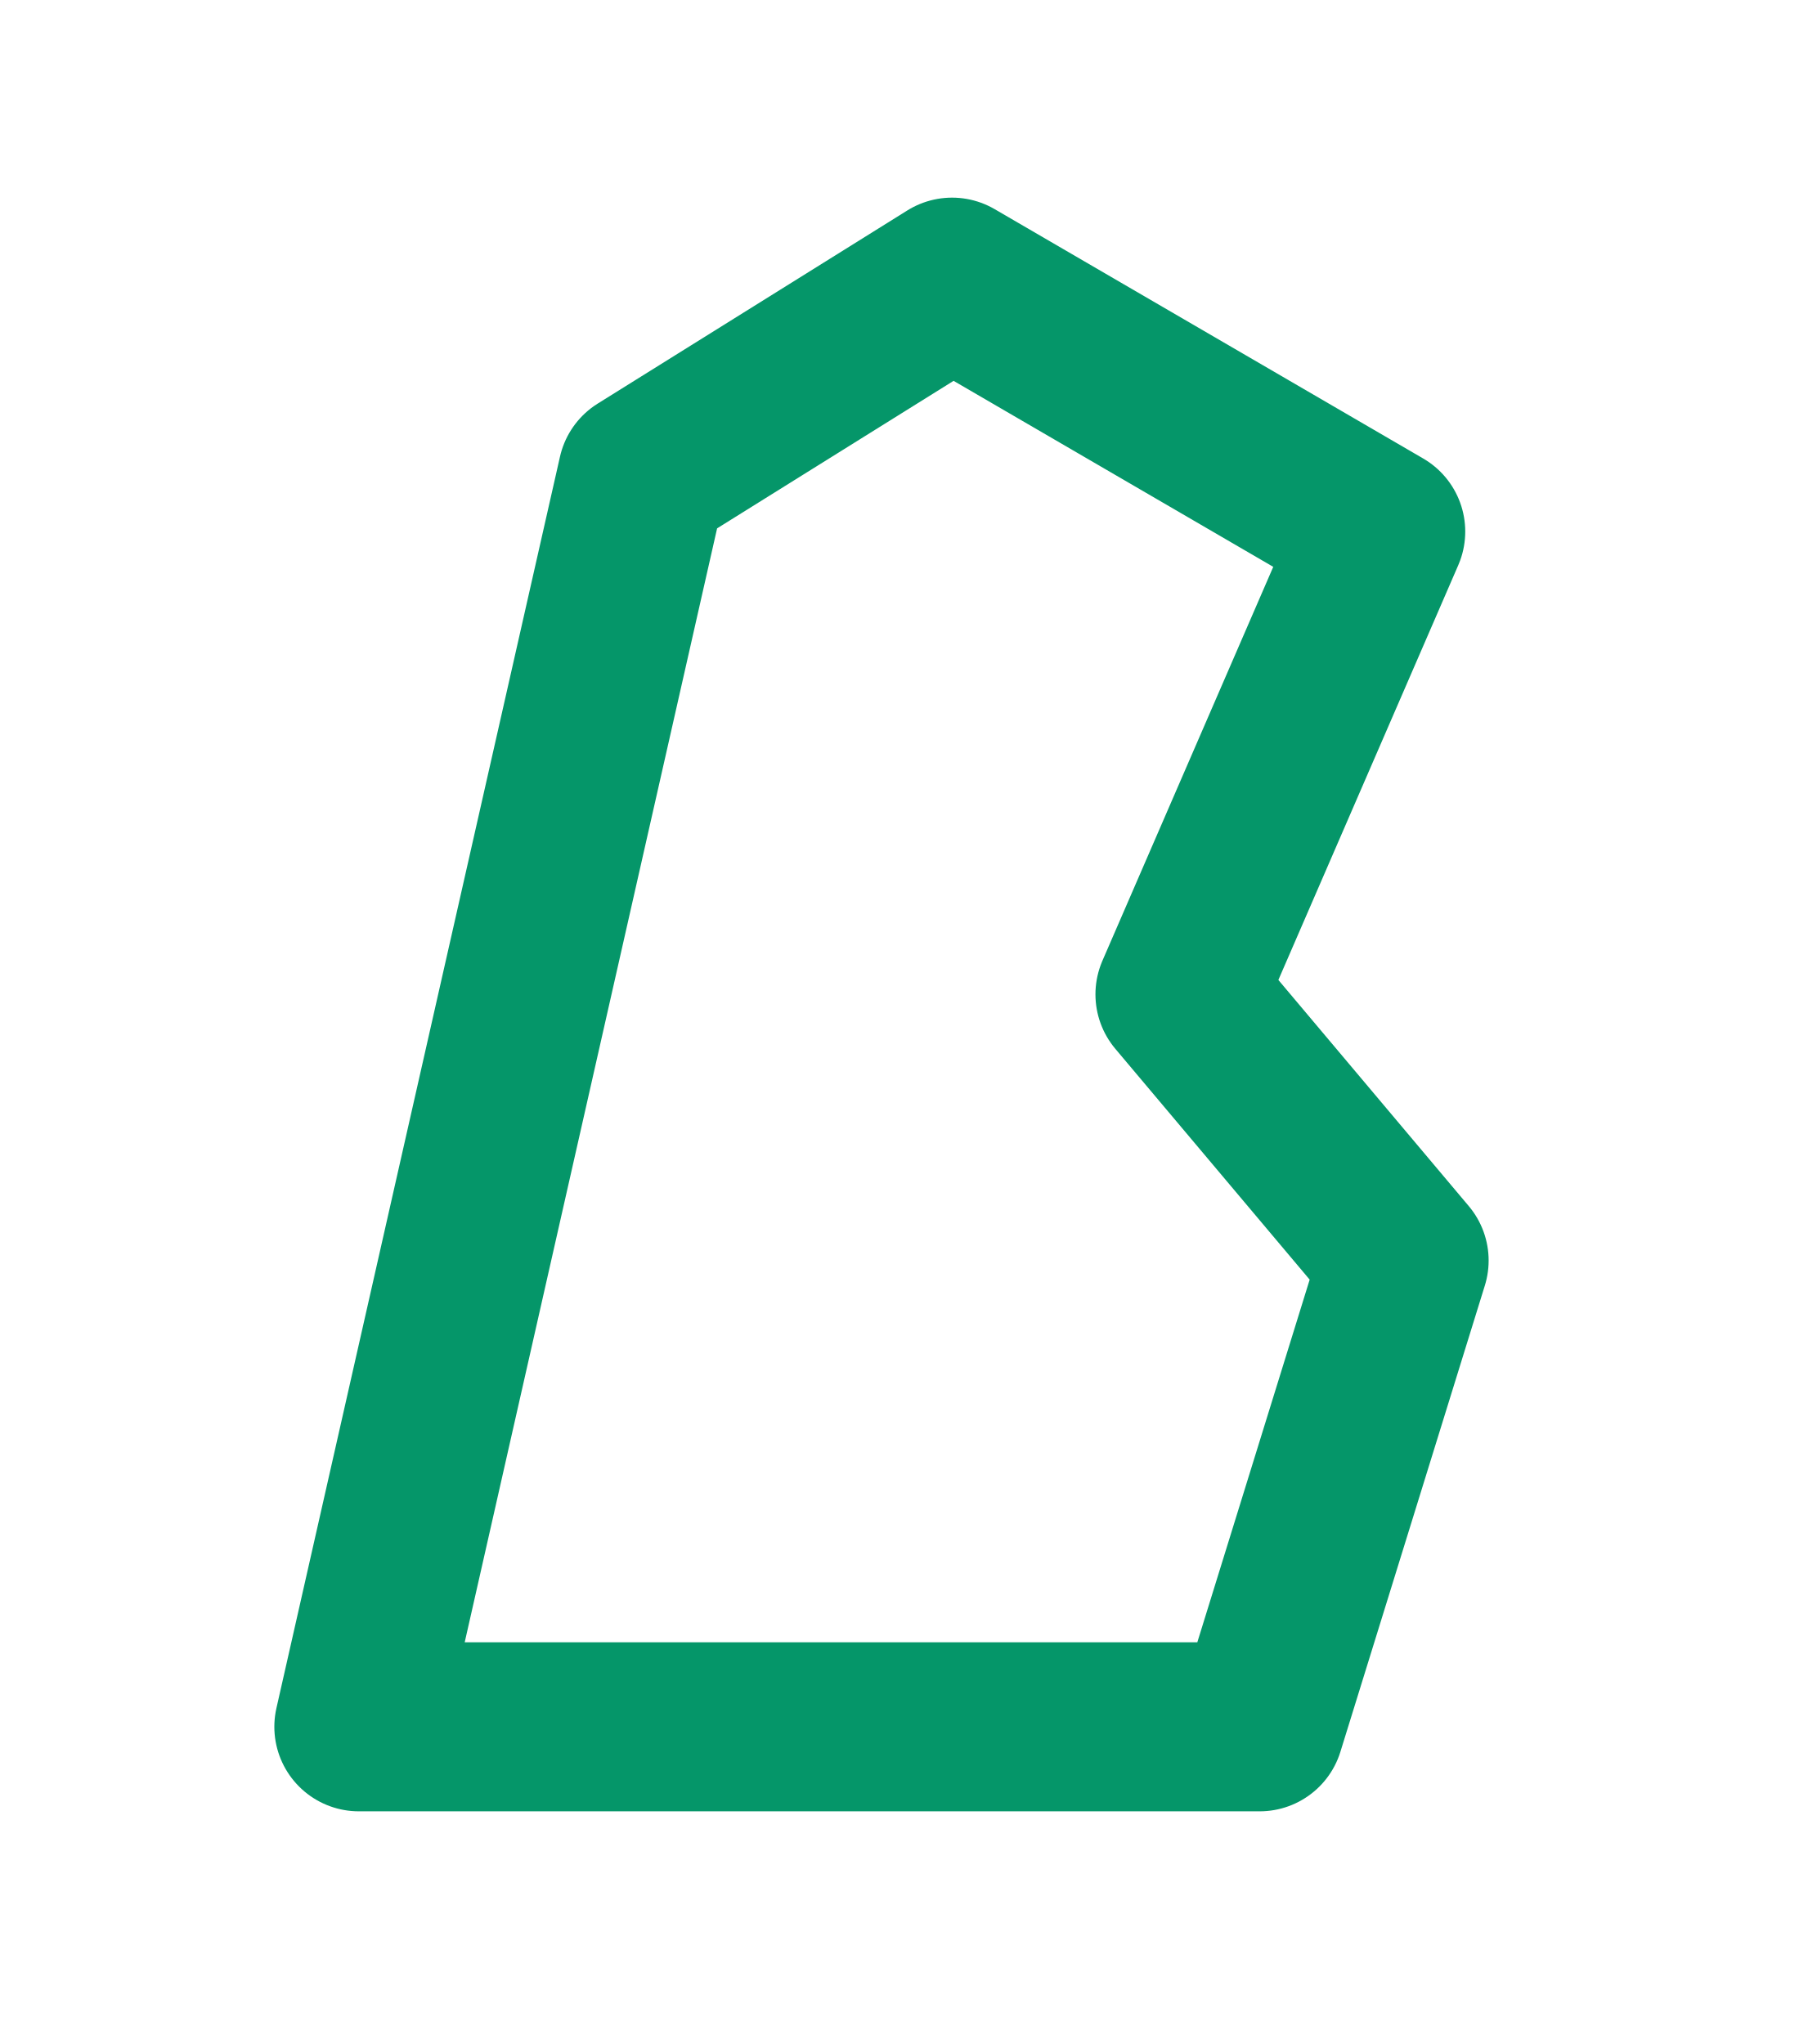
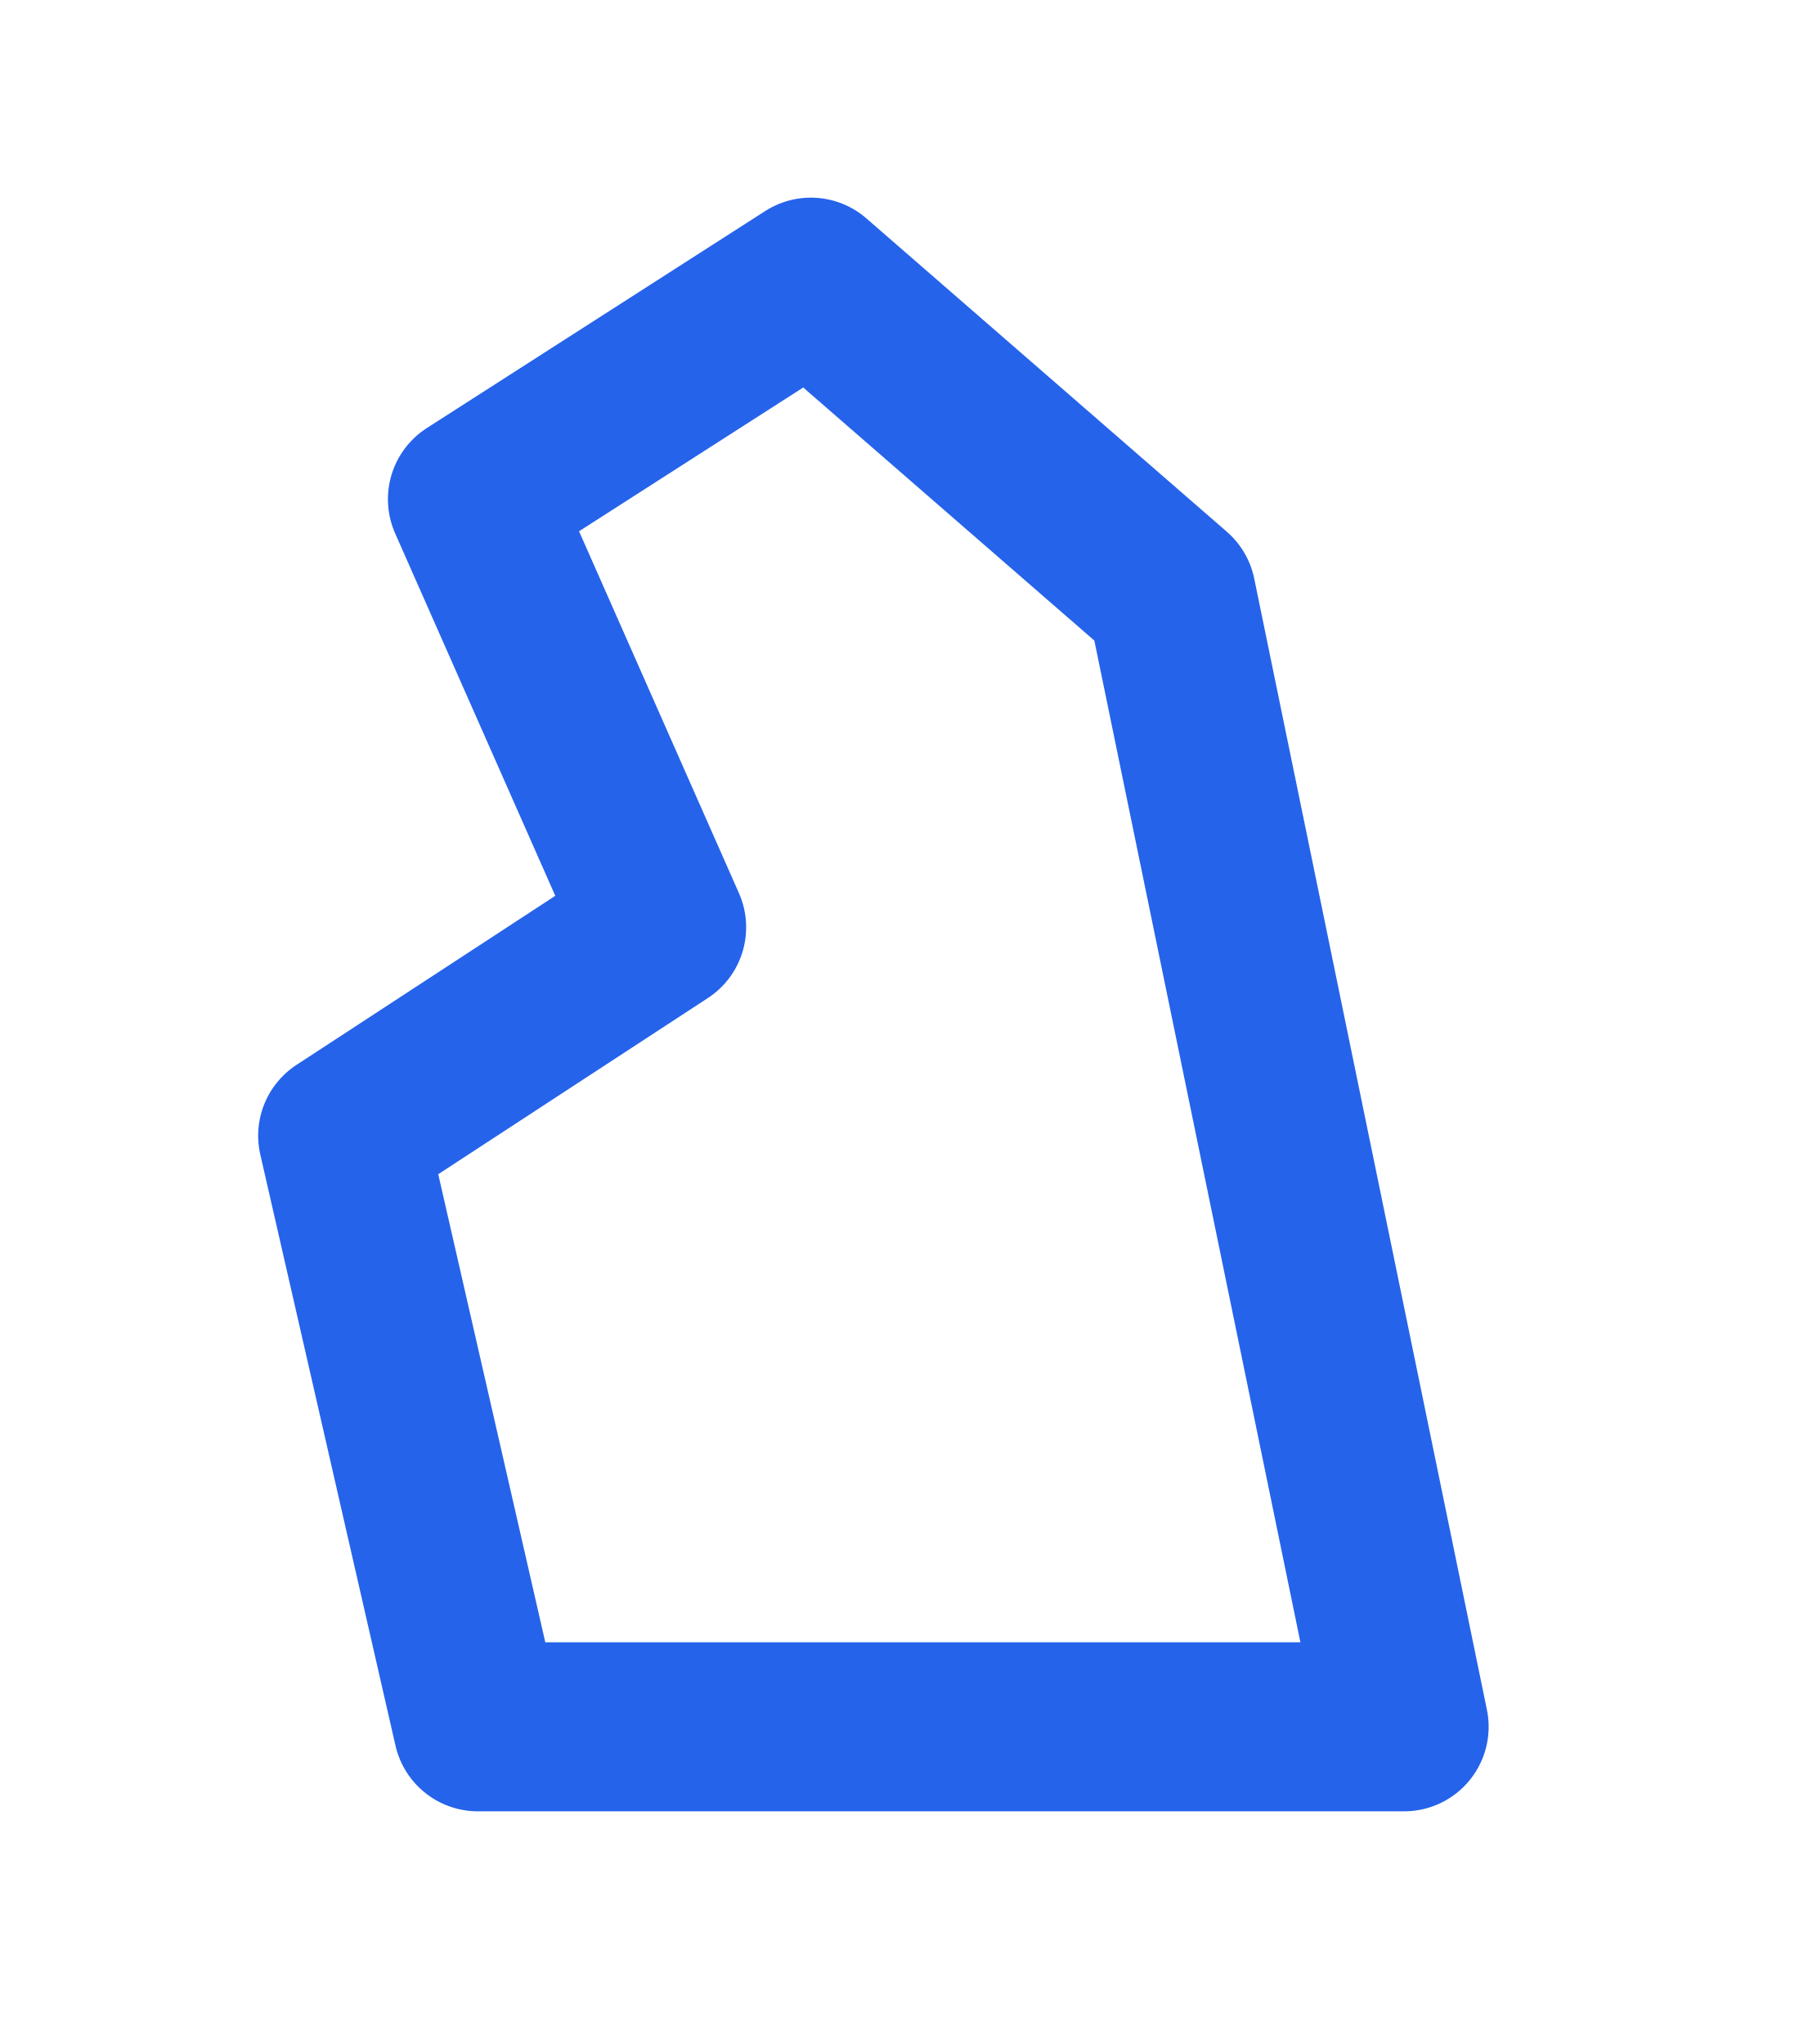
- <svg xmlns="http://www.w3.org/2000/svg" width="117px" height="133px" viewBox="0 0 117 133" version="1.1">
-   <g id="Page-1" stroke="none" stroke-width="1" fill="none" fill-rule="evenodd" stroke-linejoin="round">
-     <g id="logo-text" stroke="#059669" stroke-width="11">
-       <polygon id="Path-6" points="23.348 112.36 41.796 30.928 61.94 18.36 89.826 34.588 76.768 64.701 91.348 82.02 81.95 112.36" />
+ <svg xmlns="http://www.w3.org/2000/svg" width="117px" height="133px" viewBox="0 0 117 133" version="1.1" id="svg1">
+   <defs id="defs1" />
+   <g id="Page-1" stroke="none" stroke-width="1" fill="none" fill-rule="evenodd" stroke-linejoin="round" transform="matrix(-1,0,0,1,114.6955,0)">
+     <g id="logo-text" stroke="#2563eb" stroke-width="11">
+       <path id="Path-6" d="m 38.486,38.752 23.454,-20.392 22.018,14.122 -12.306,27.856 20.748,13.558 -8.796,38.464 -60.257,0 z" />
    </g>
  </g>
</svg>
